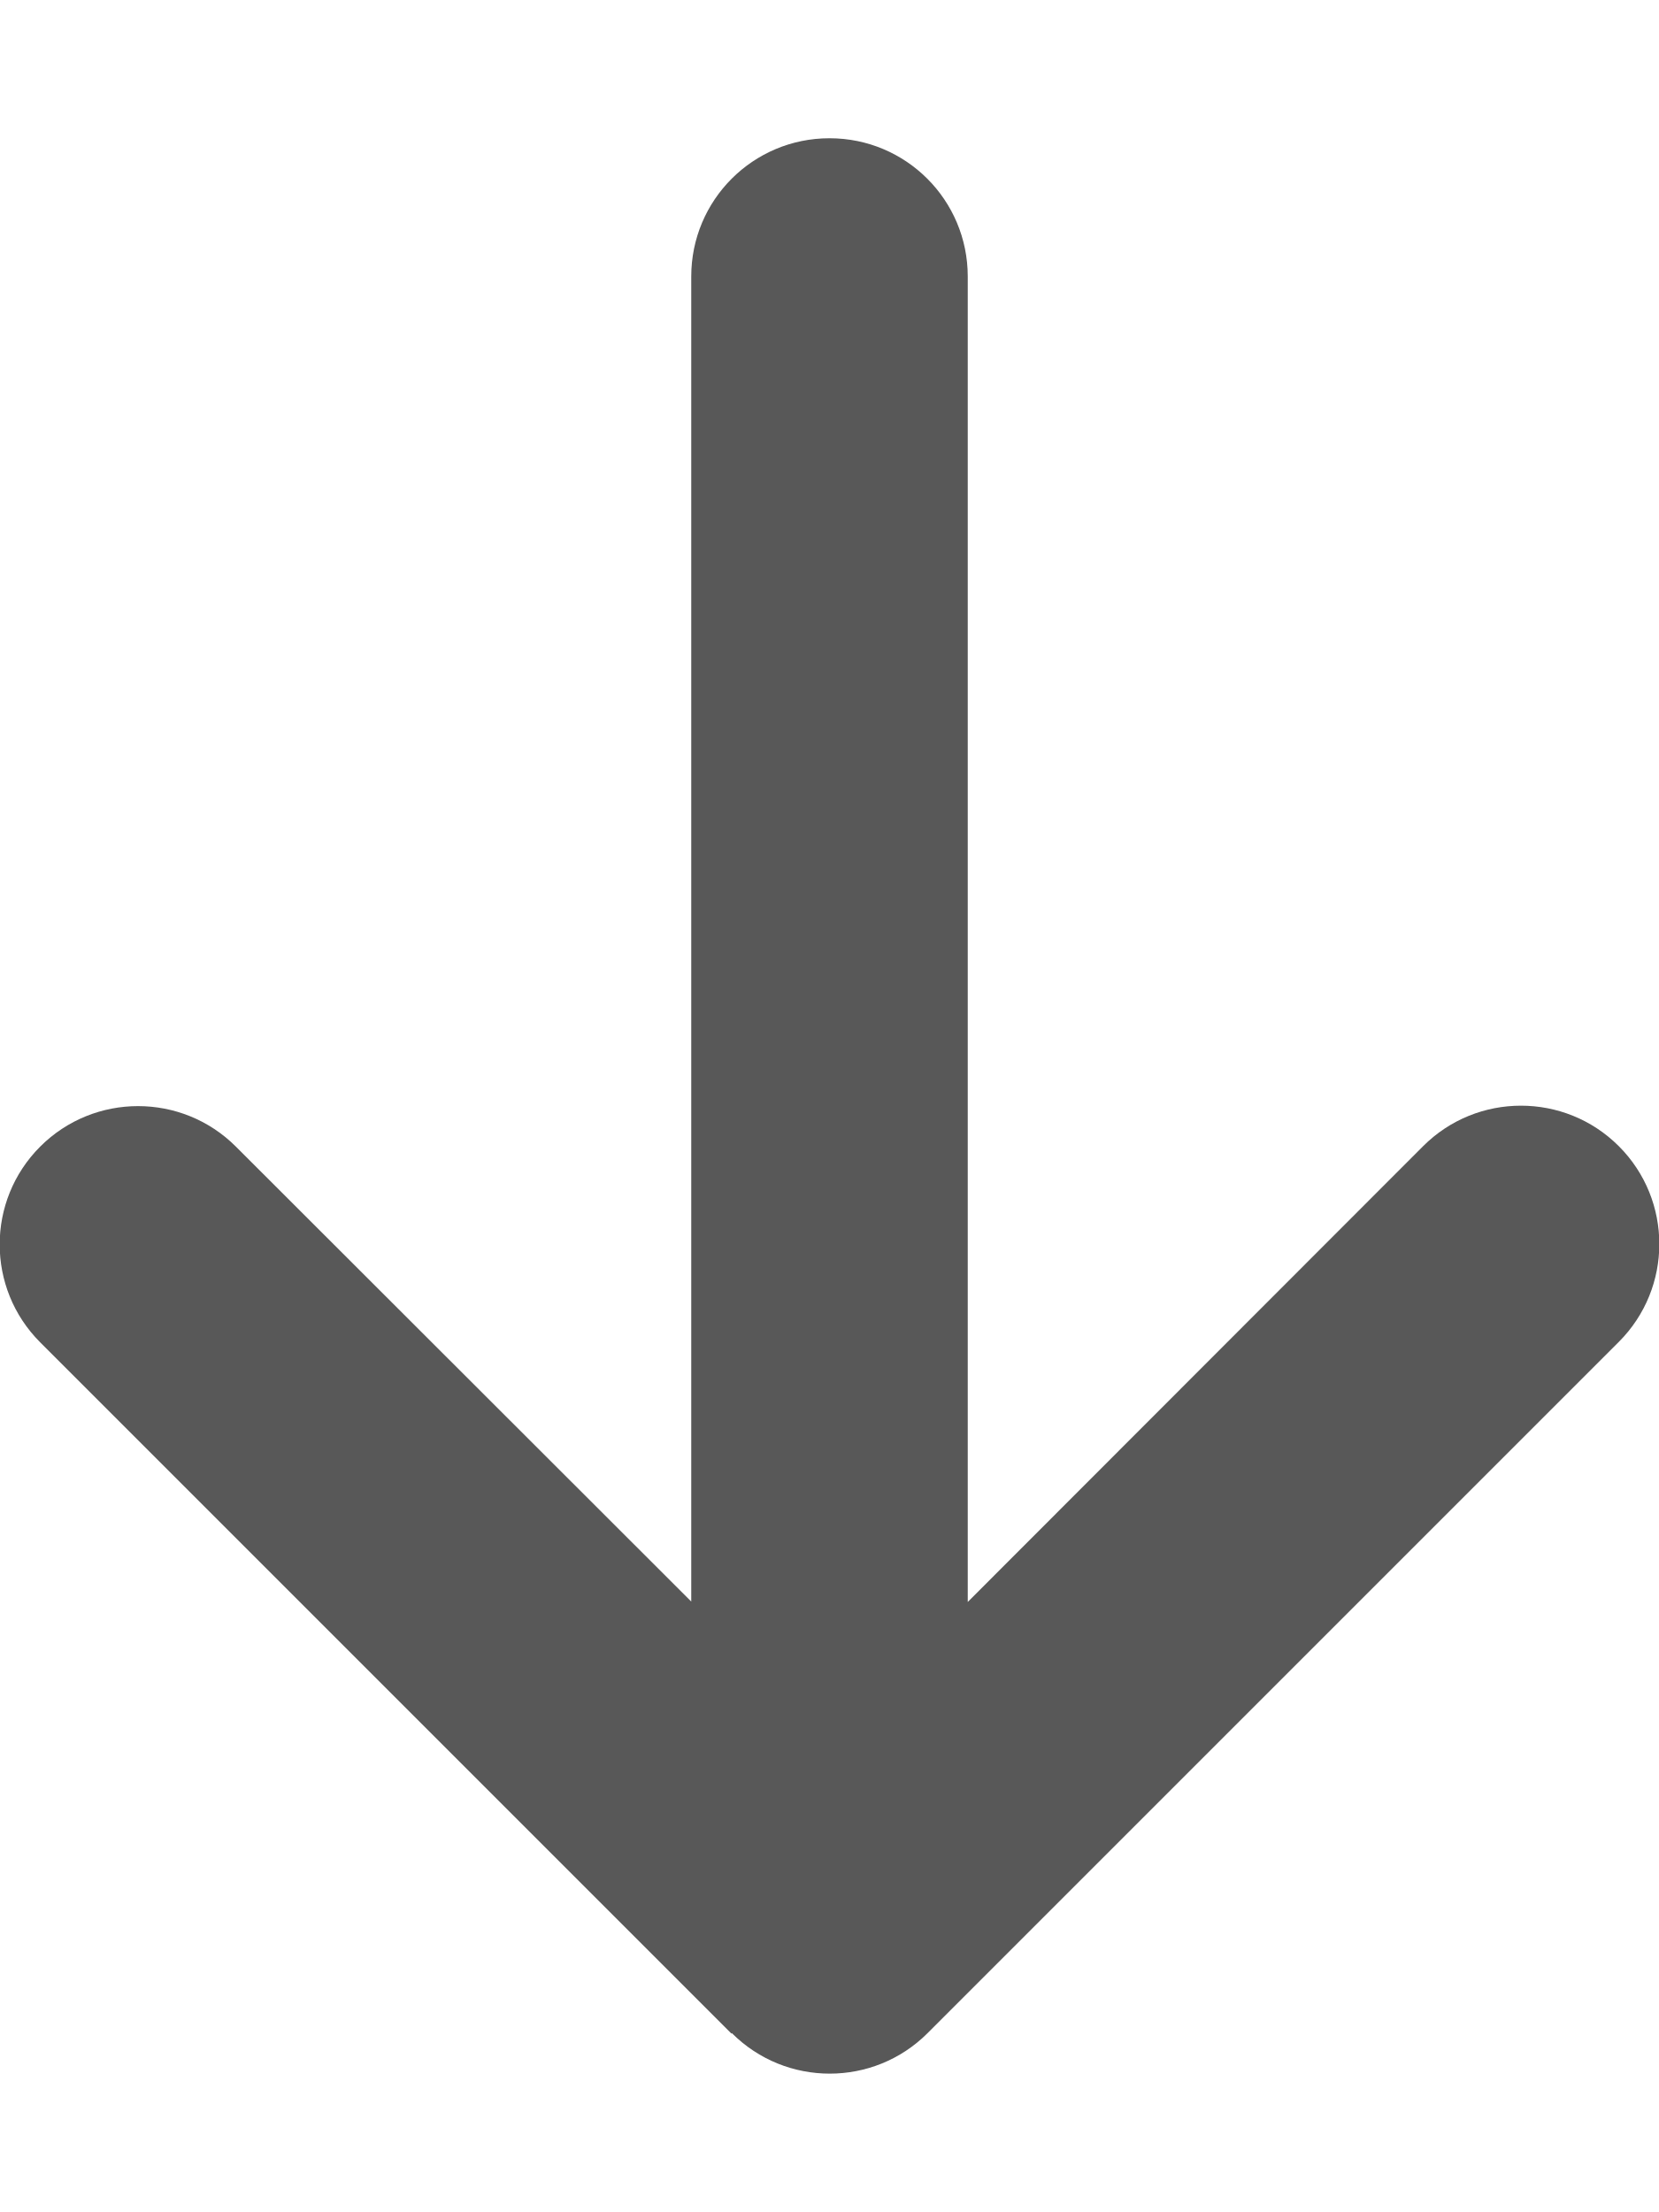
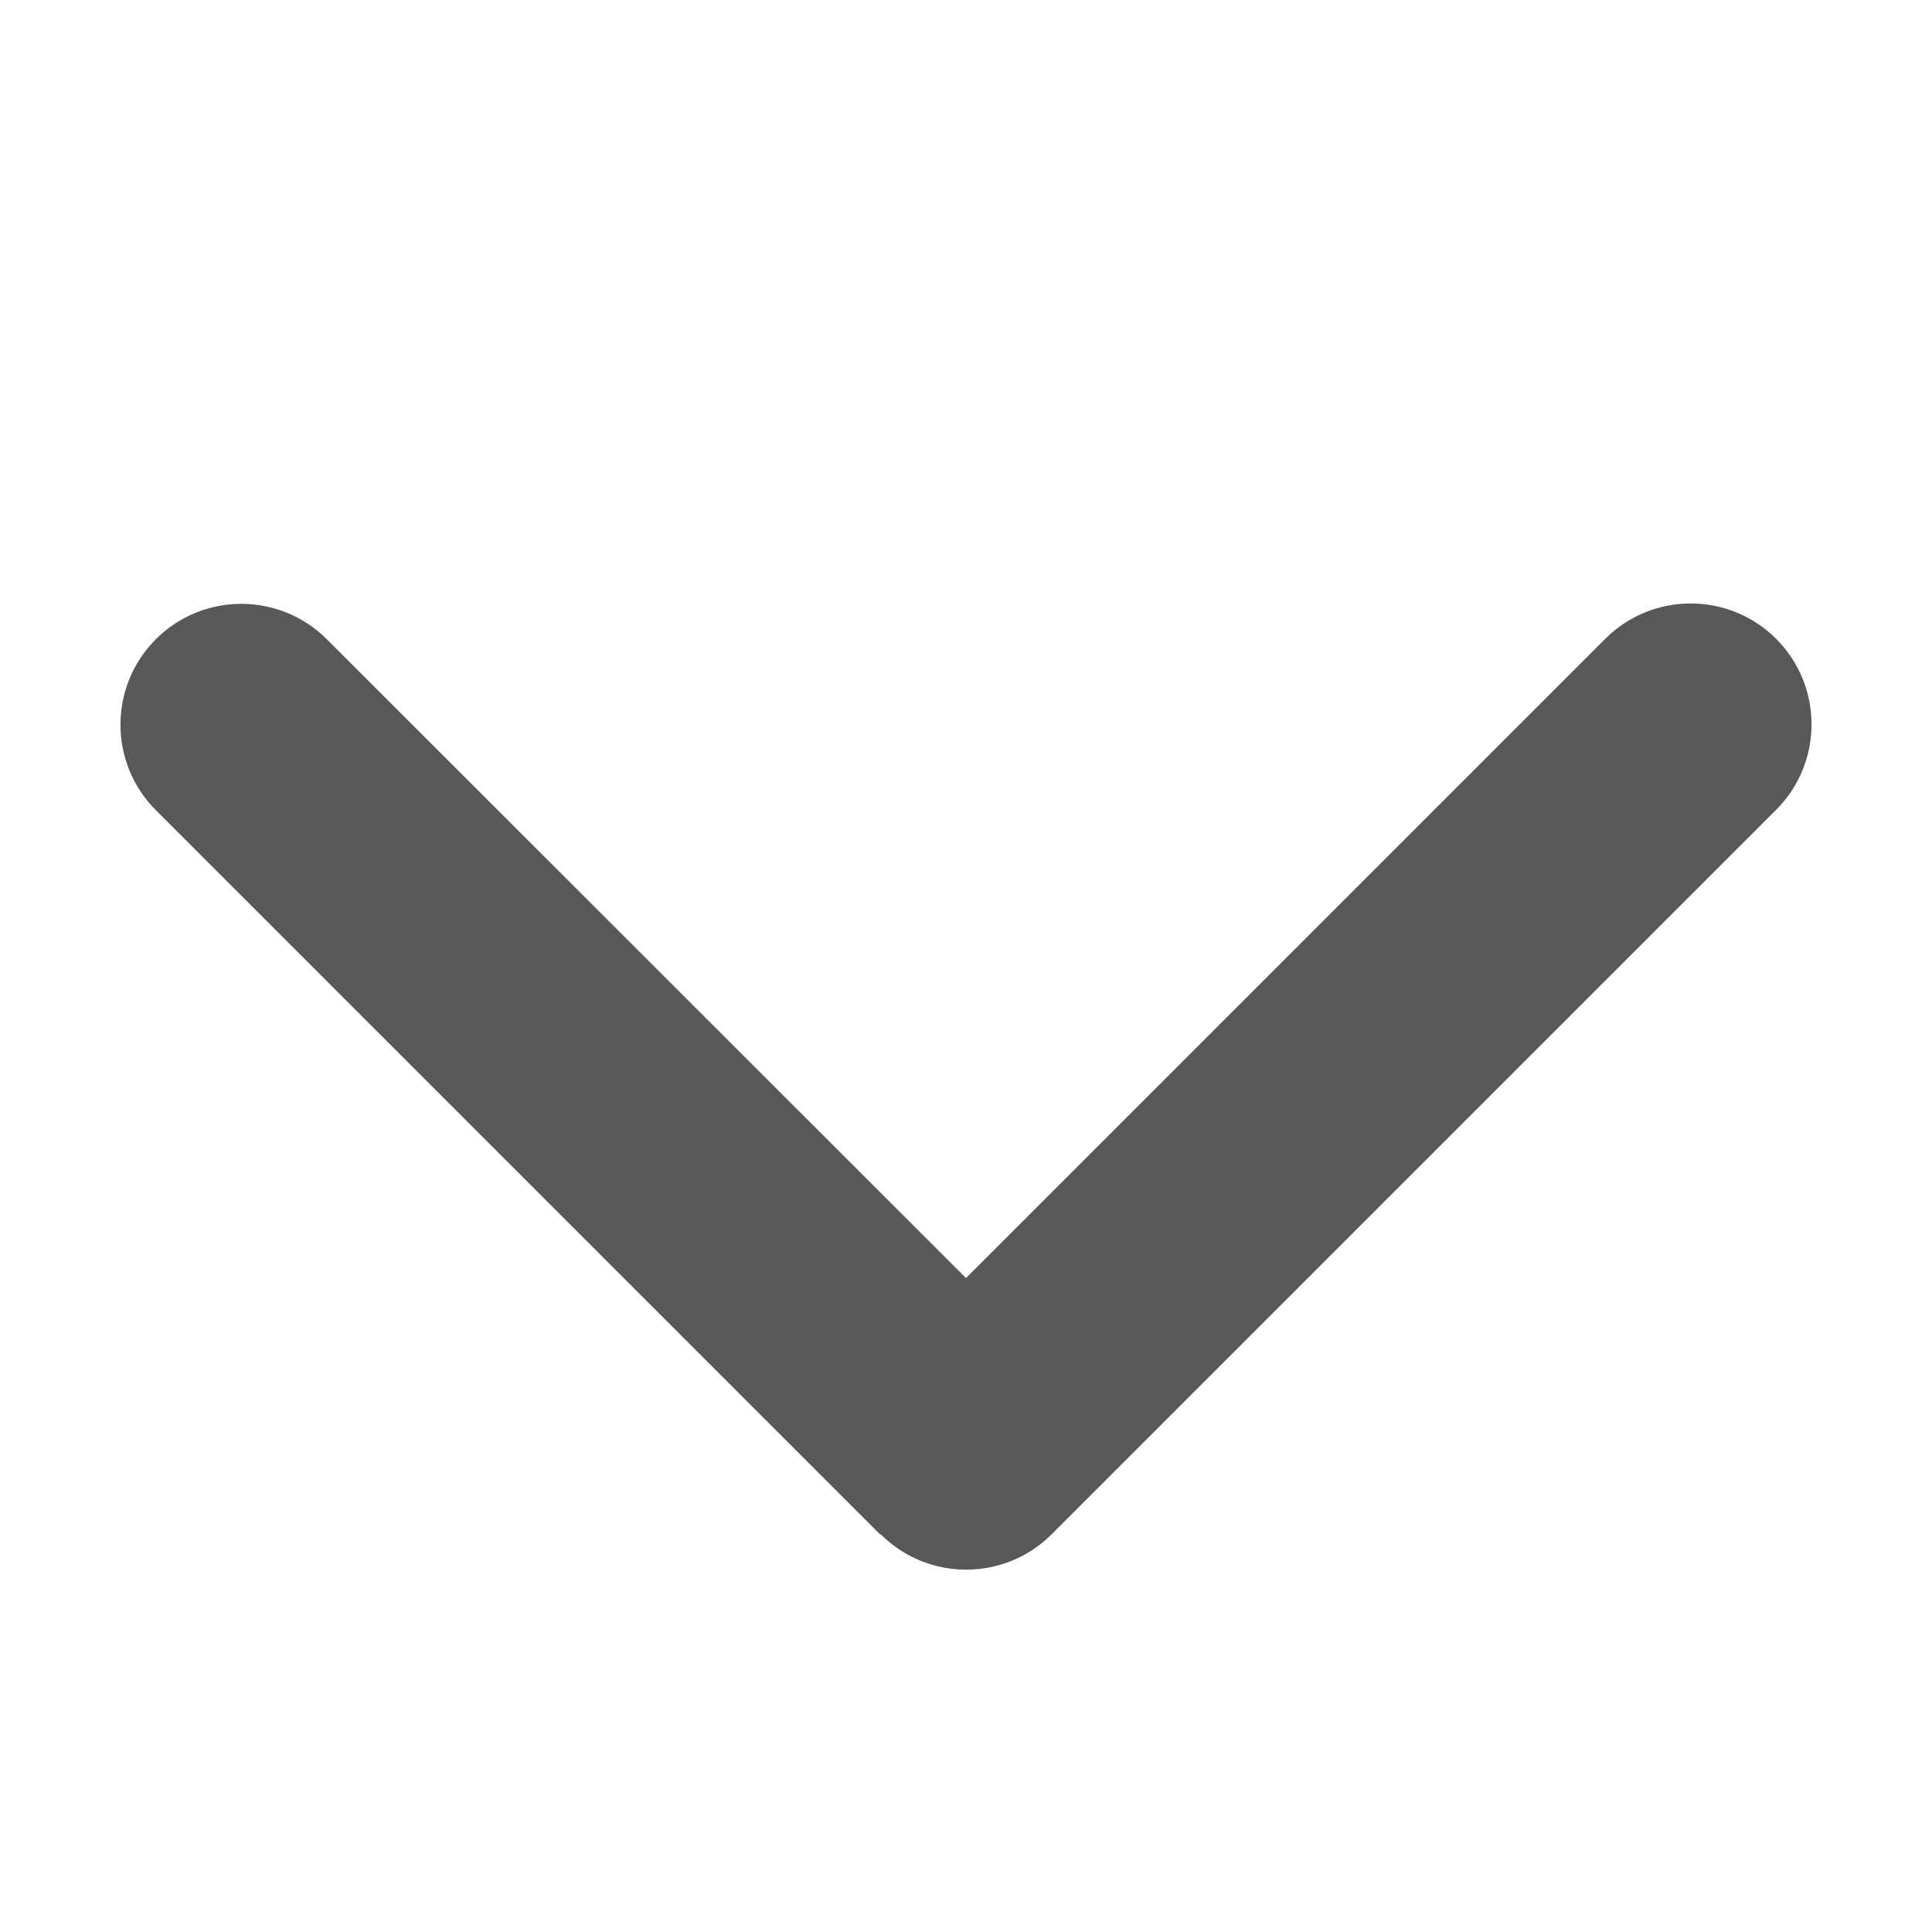
- <svg xmlns="http://www.w3.org/2000/svg" height="4em" viewBox="0 0 384 512">
-   <path style="fill:#585858;" d="M169.4 470.6c12.5 12.5 32.8 12.5 45.3 0l160-160c12.5-12.5 12.5-32.8 0-45.3s-32.8-12.5-45.3 0L224 370.8 224 64c0-17.7-14.3-32-32-32s-32 14.3-32 32l0 306.7L54.6 265.4c-12.5-12.5-32.8-12.5-45.3 0s-12.5 32.8 0 45.3l160 160z" />
+ <svg xmlns="http://www.w3.org/2000/svg" height="4em" viewBox="0 0 512 512">
+   <path style="fill:#585858;" d="M233.4 406.6c12.5 12.5 32.8 12.5 45.3 0l192-192c12.5-12.5 12.5-32.8 0-45.3s-32.8-12.5-45.3 0L256 338.7 86.6 169.4c-12.5-12.5-32.8-12.5-45.3 0s-12.5 32.8 0 45.3l192 192z" />
</svg>
